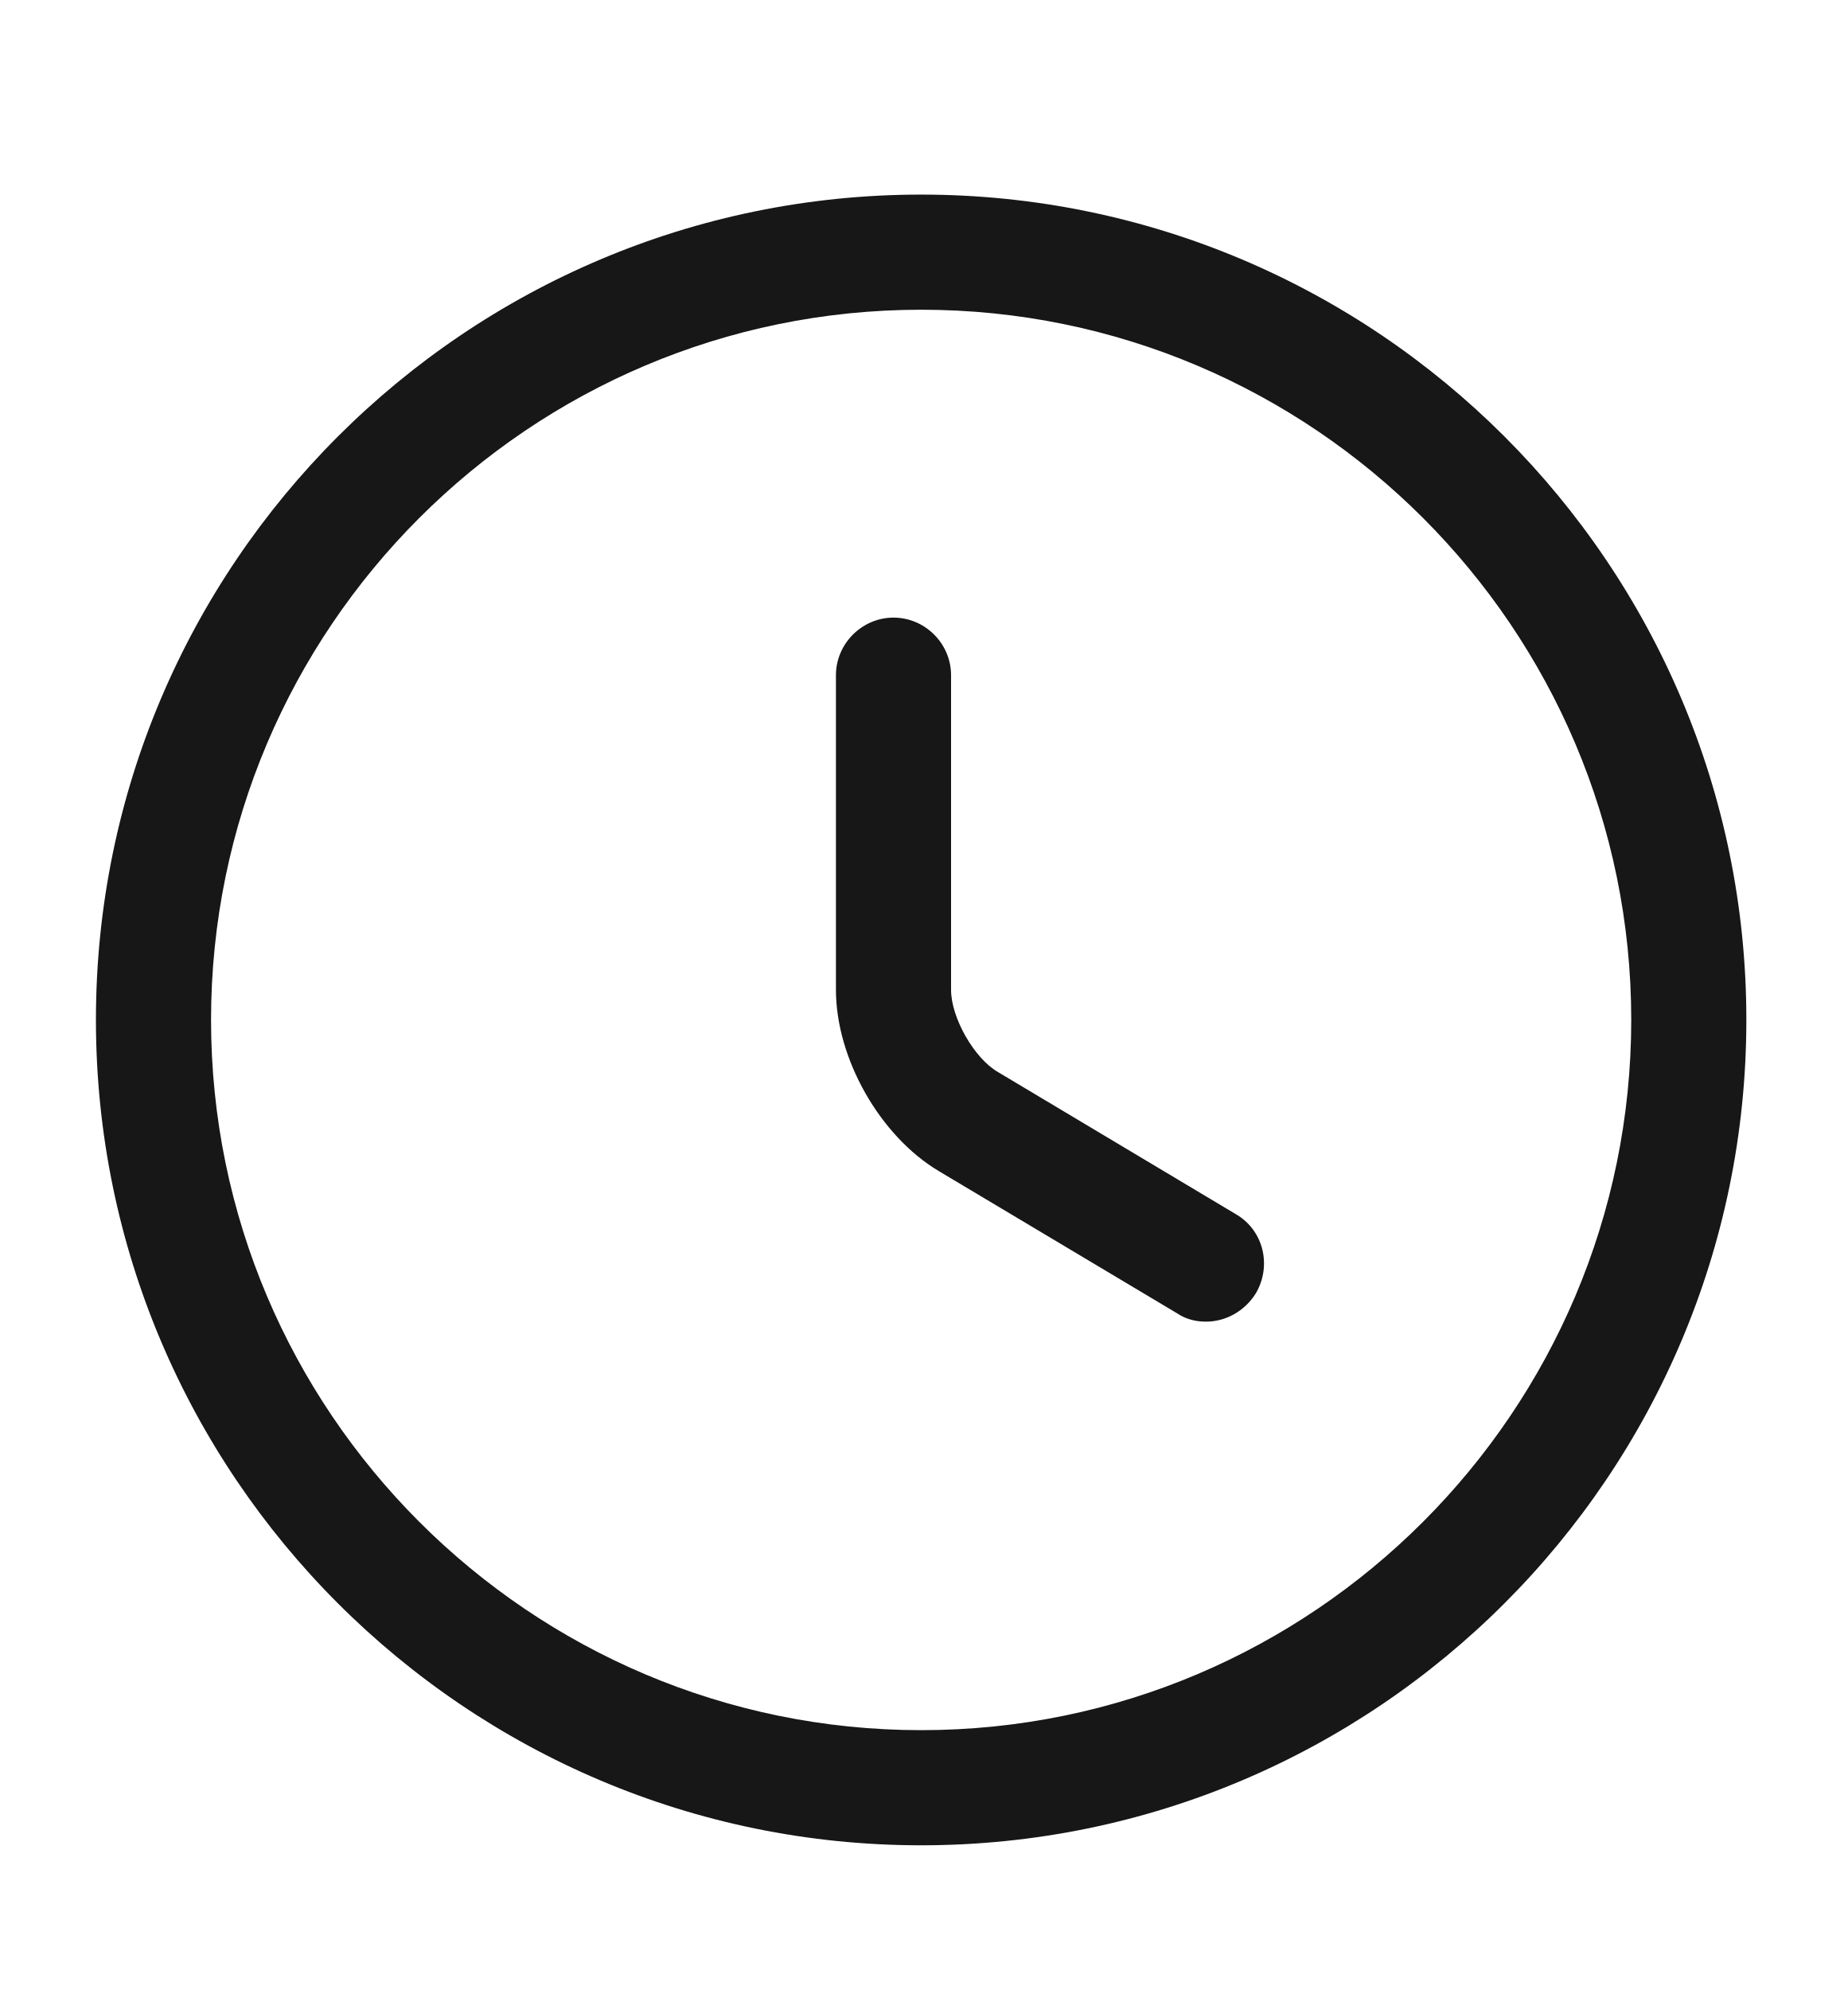
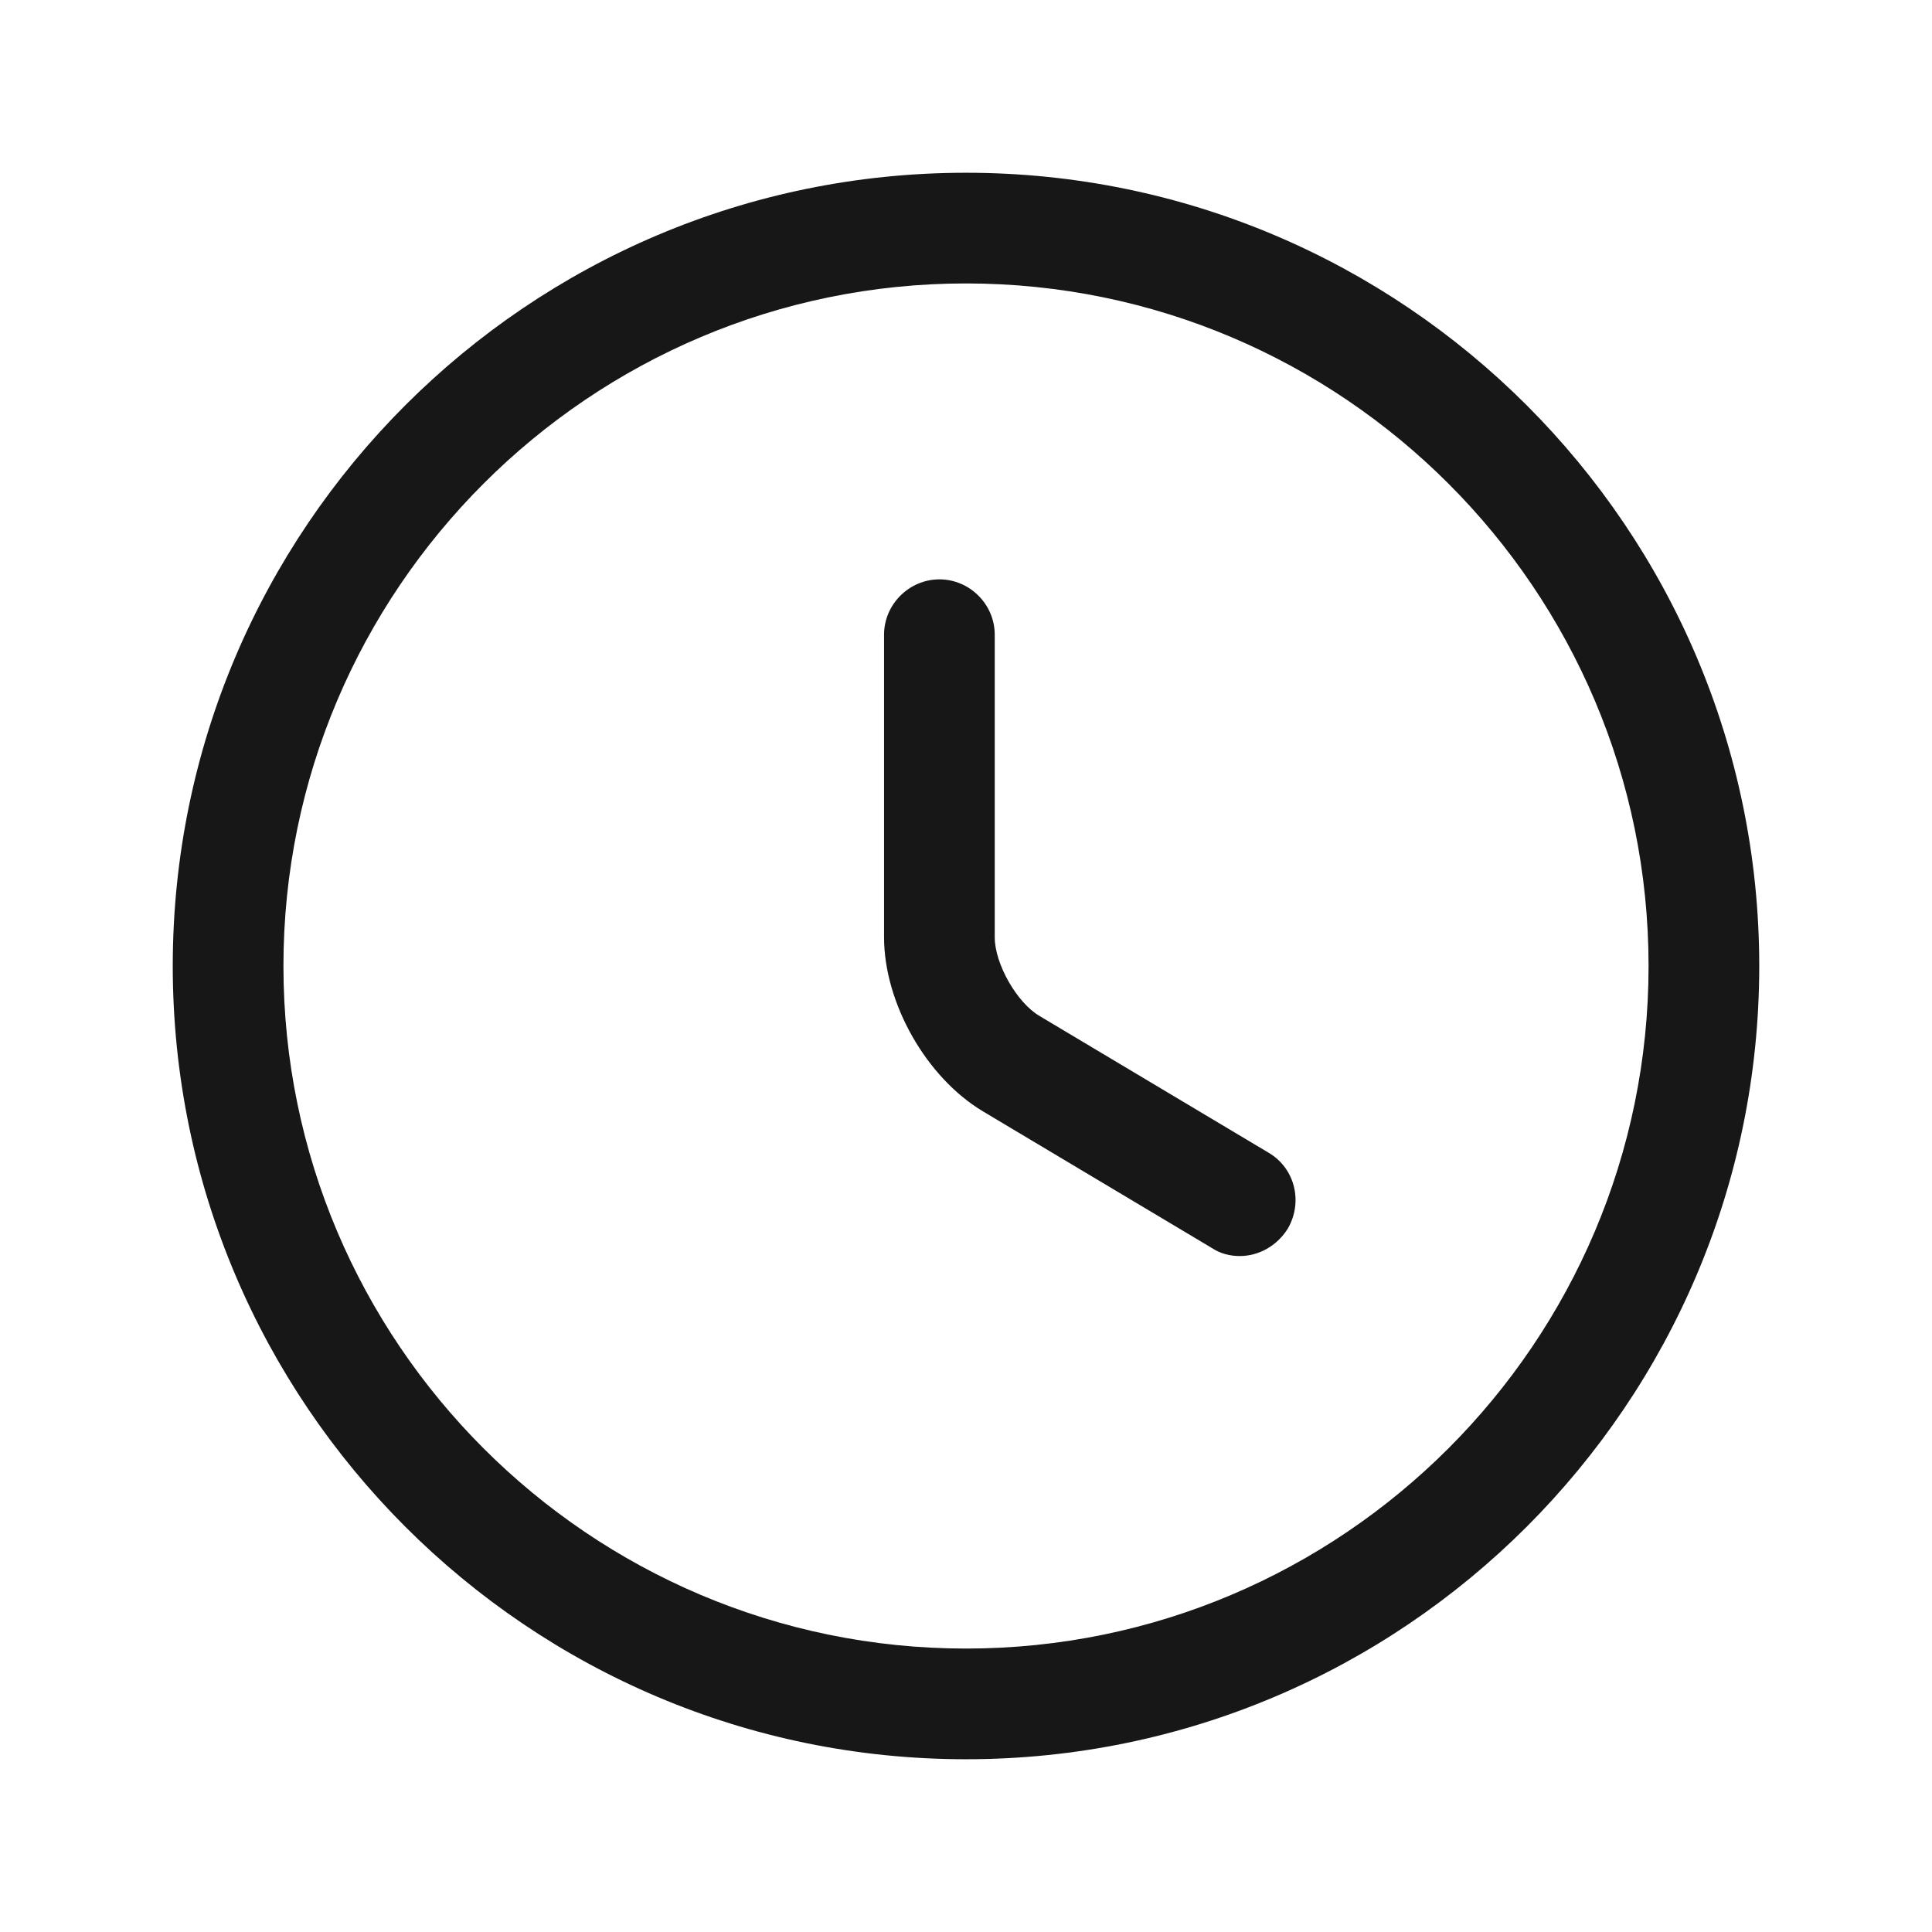
- <svg xmlns="http://www.w3.org/2000/svg" width="13" height="14" viewBox="0 0 13 14" fill="none">
-   <path d="M6.482 12.982C3.279 12.982 0.675 10.378 0.675 7.175C0.675 3.972 3.279 1.369 6.482 1.369C9.685 1.369 12.288 3.972 12.288 7.175C12.288 10.378 9.685 12.982 6.482 12.982ZM6.482 2.179C3.727 2.179 1.485 4.42 1.485 7.175C1.485 9.93 3.727 12.172 6.482 12.172C9.236 12.172 11.478 9.93 11.478 7.175C11.478 4.42 9.236 2.179 6.482 2.179Z" fill="#171717" />
-   <path d="M8.486 9.298C8.415 9.298 8.345 9.282 8.28 9.238L6.606 8.239C6.19 7.991 5.882 7.445 5.882 6.964V4.75C5.882 4.528 6.066 4.345 6.287 4.345C6.509 4.345 6.692 4.528 6.692 4.75V6.964C6.692 7.159 6.854 7.445 7.022 7.542L8.696 8.542C8.891 8.655 8.95 8.904 8.837 9.098C8.756 9.228 8.621 9.298 8.486 9.298Z" fill="#171717" />
+ <svg xmlns="http://www.w3.org/2000/svg" width="24" height="24" viewBox="0 0 24 24" fill="none">
+   <path d="M12 21.854C6.564 21.854 2.146 17.436 2.146 12C2.146 6.564 6.564 2.146 12 2.146C17.436 2.146 21.854 6.564 21.854 12C21.854 17.436 17.436 21.854 12 21.854ZM12 3.521C7.325 3.521 3.521 7.325 3.521 12C3.521 16.675 7.325 20.479 12 20.479C16.675 20.479 20.479 16.675 20.479 12C20.479 7.325 16.675 3.521 12 3.521Z" fill="#171717" />
+   <path d="M15.401 15.603C15.282 15.603 15.162 15.575 15.052 15.502L12.211 13.806C11.505 13.384 10.982 12.458 10.982 11.643V7.884C10.982 7.508 11.294 7.197 11.67 7.197C12.046 7.197 12.357 7.508 12.357 7.884V11.643C12.357 11.973 12.632 12.458 12.917 12.623L15.758 14.319C16.088 14.512 16.189 14.933 15.997 15.263C15.859 15.483 15.63 15.603 15.401 15.603Z" fill="#171717" />
</svg>
